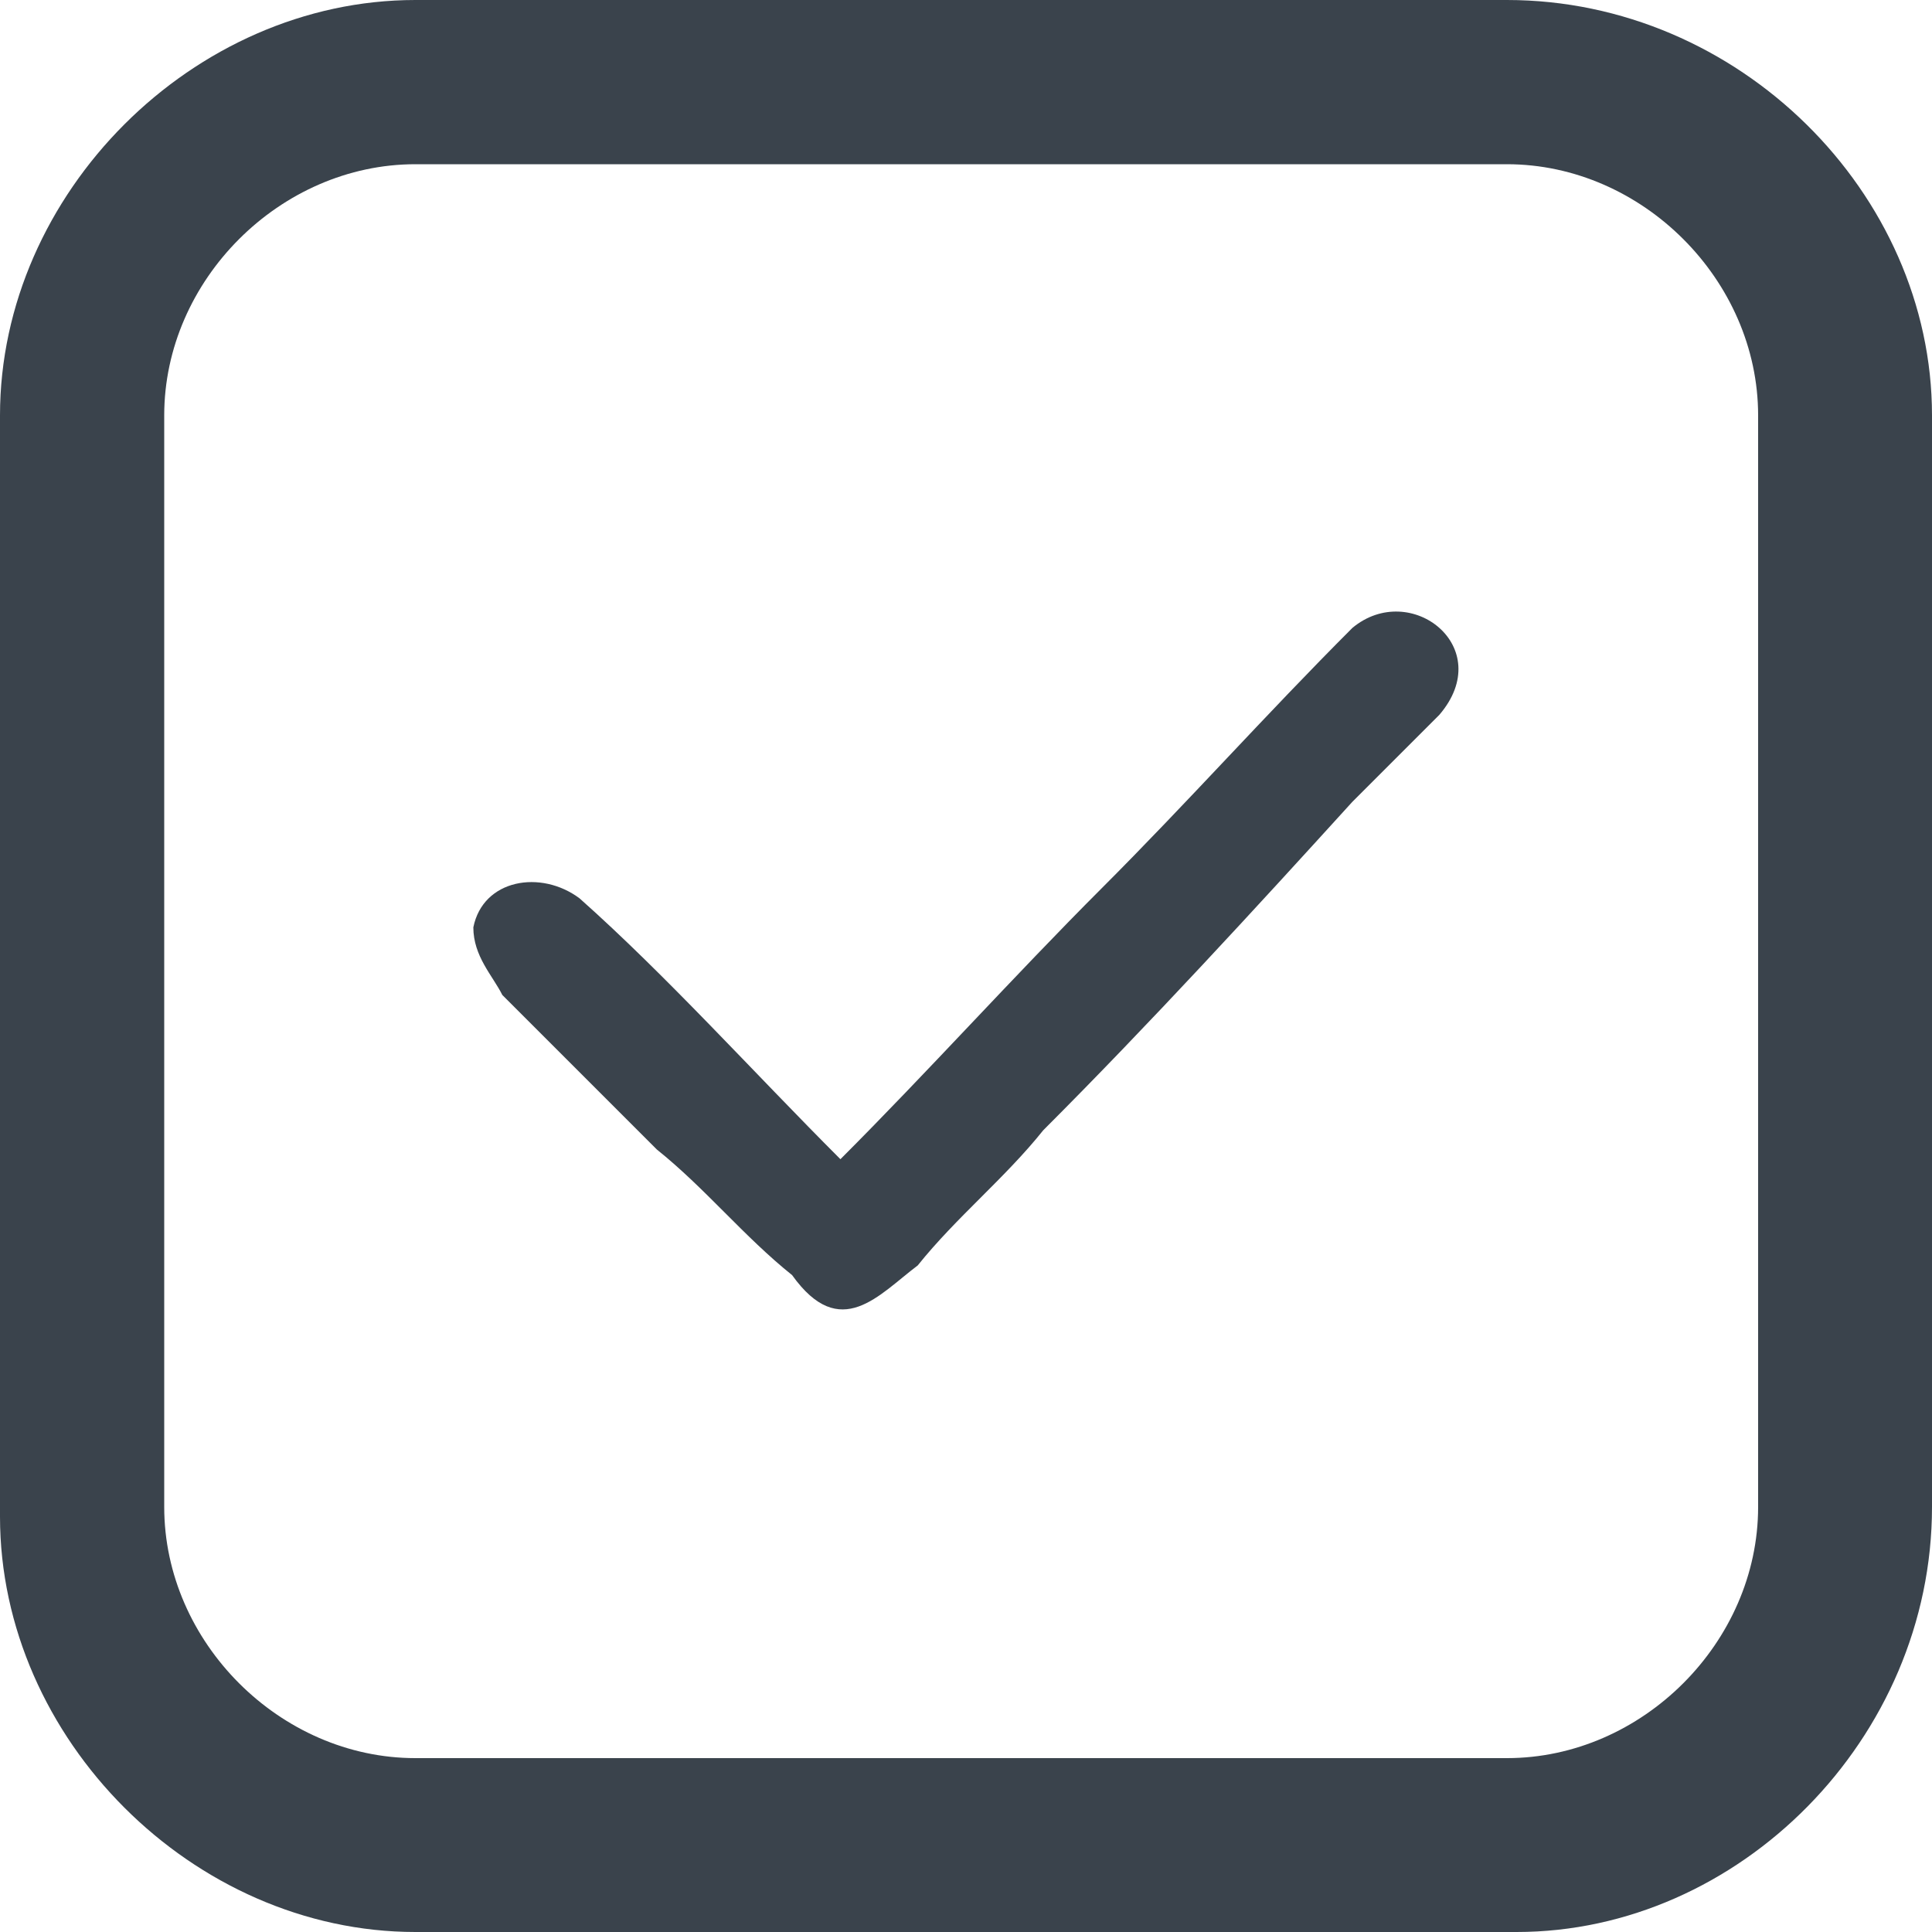
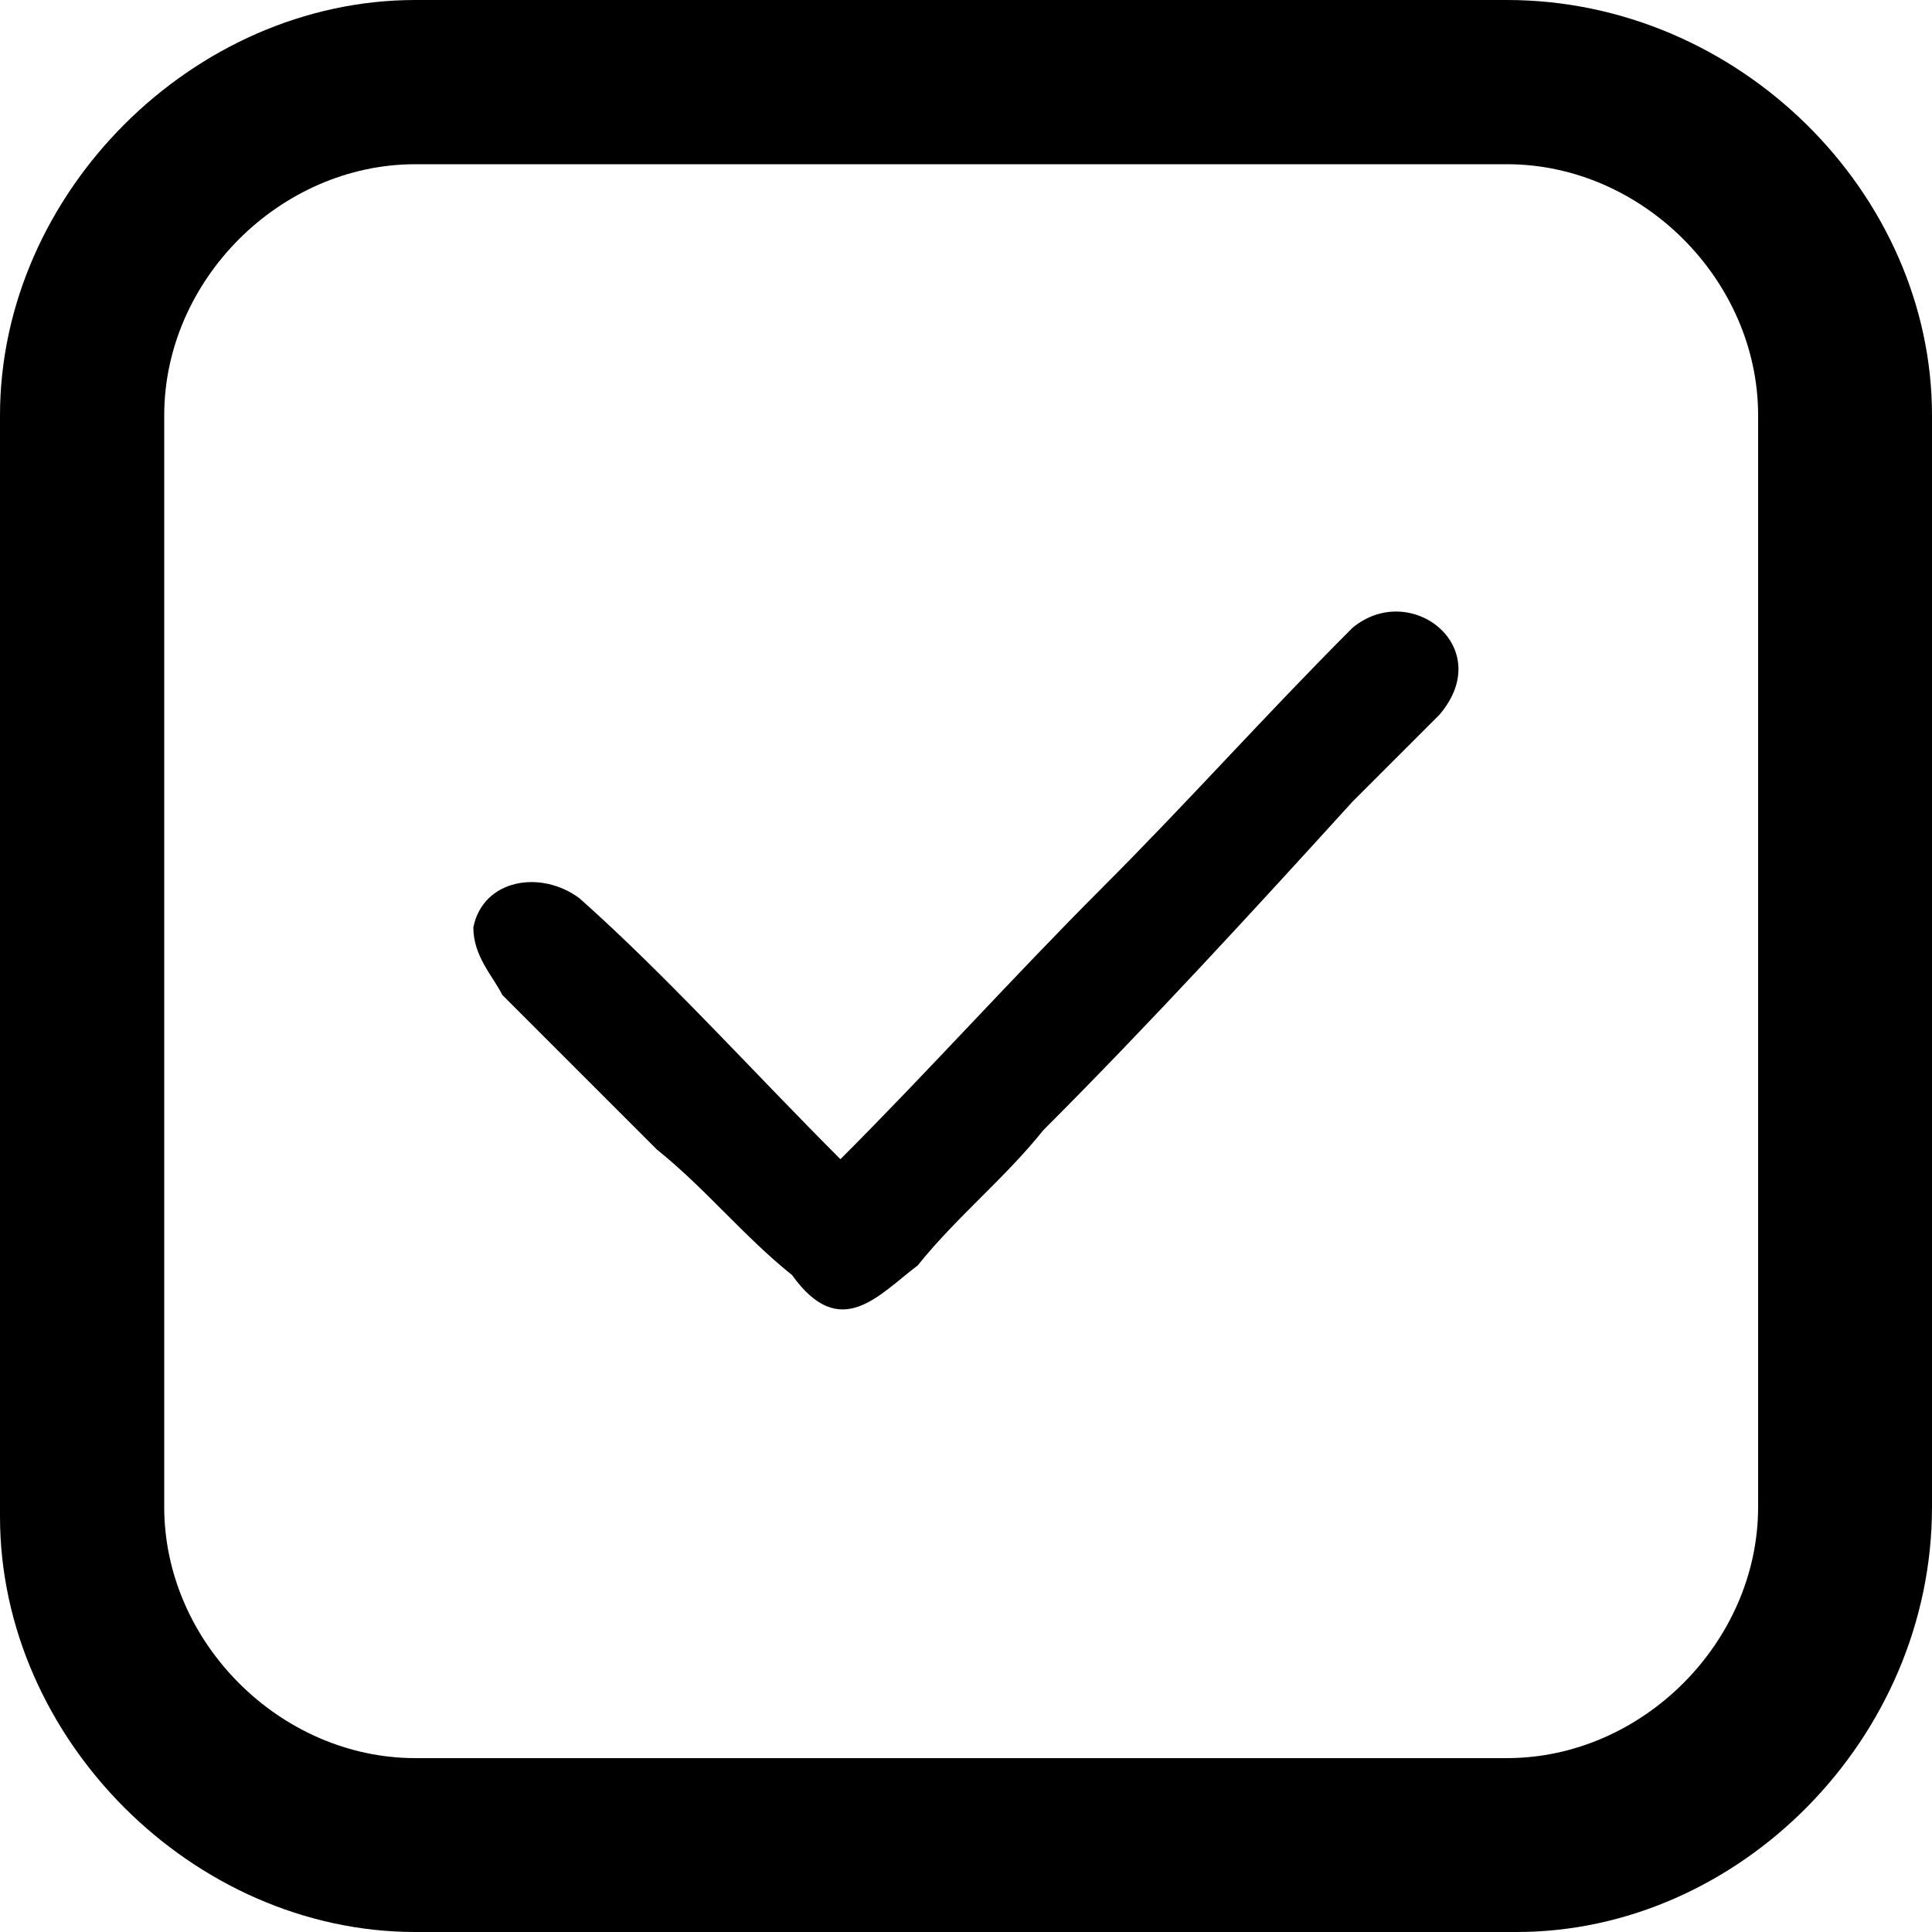
<svg xmlns="http://www.w3.org/2000/svg" version="1.1" x="0px" y="0px" viewBox="0 0 20 20" style="enable-background:new 0 0 20 20;" xml:space="preserve">
-   <style type="text/css">
- 	.st0{fill:#3A434C;}
- </style>
-   <path class="st0" d="M9.5,13.1c0.4-0.5,0.9-0.9,1.3-1.4c1.1-1.1,2.2-2.3,3.2-3.4  c0.3-0.3,0.6-0.6,0.9-0.9C15.5,6.7,14.6,6,14,6.5c-0.9,0.9-1.7,1.8-2.6,2.7c-0.9,0.9-1.8,1.9-2.7,2.8C7.8,11.1,6.9,10.1,6,9.3  C5.6,9,5,9.1,4.9,9.6c0,0.3,0.2,0.5,0.3,0.7c0.6,0.6,1.1,1.1,1.6,1.6c0.5,0.4,0.9,0.9,1.4,1.3C8.7,13.9,9.1,13.4,9.5,13.1z" />
-   <path class="st0" d="M15.7,20H4.3C2,20,0,18,0,15.7V4.3C0,2,2,0,4.3,0h11.3C18,0,20,2,20,4.3v11.3C20,18,18,20,15.7,20z M4.3,1.7  c-1.4,0-2.6,1.2-2.6,2.6v11.3c0,1.4,1.2,2.6,2.6,2.6h11.3c1.4,0,2.6-1.2,2.6-2.6V4.3c0-1.4-1.2-2.6-2.6-2.6  C15.6,1.7,4.3,1.7,4.3,1.7z" />
+   <path d="M9.5,13.1c0.4-0.5,0.9-0.9,1.3-1.4c1.1-1.1,2.2-2.3,3.2-3.4  c0.3-0.3,0.6-0.6,0.9-0.9C15.5,6.7,14.6,6,14,6.5c-0.9,0.9-1.7,1.8-2.6,2.7c-0.9,0.9-1.8,1.9-2.7,2.8C7.8,11.1,6.9,10.1,6,9.3  C5.6,9,5,9.1,4.9,9.6c0,0.3,0.2,0.5,0.3,0.7c0.6,0.6,1.1,1.1,1.6,1.6c0.5,0.4,0.9,0.9,1.4,1.3C8.7,13.9,9.1,13.4,9.5,13.1z" />
+   <path d="M15.7,20H4.3C2,20,0,18,0,15.7V4.3C0,2,2,0,4.3,0h11.3C18,0,20,2,20,4.3v11.3C20,18,18,20,15.7,20z M4.3,1.7  c-1.4,0-2.6,1.2-2.6,2.6v11.3c0,1.4,1.2,2.6,2.6,2.6h11.3c1.4,0,2.6-1.2,2.6-2.6V4.3c0-1.4-1.2-2.6-2.6-2.6  C15.6,1.7,4.3,1.7,4.3,1.7z" />
</svg>
